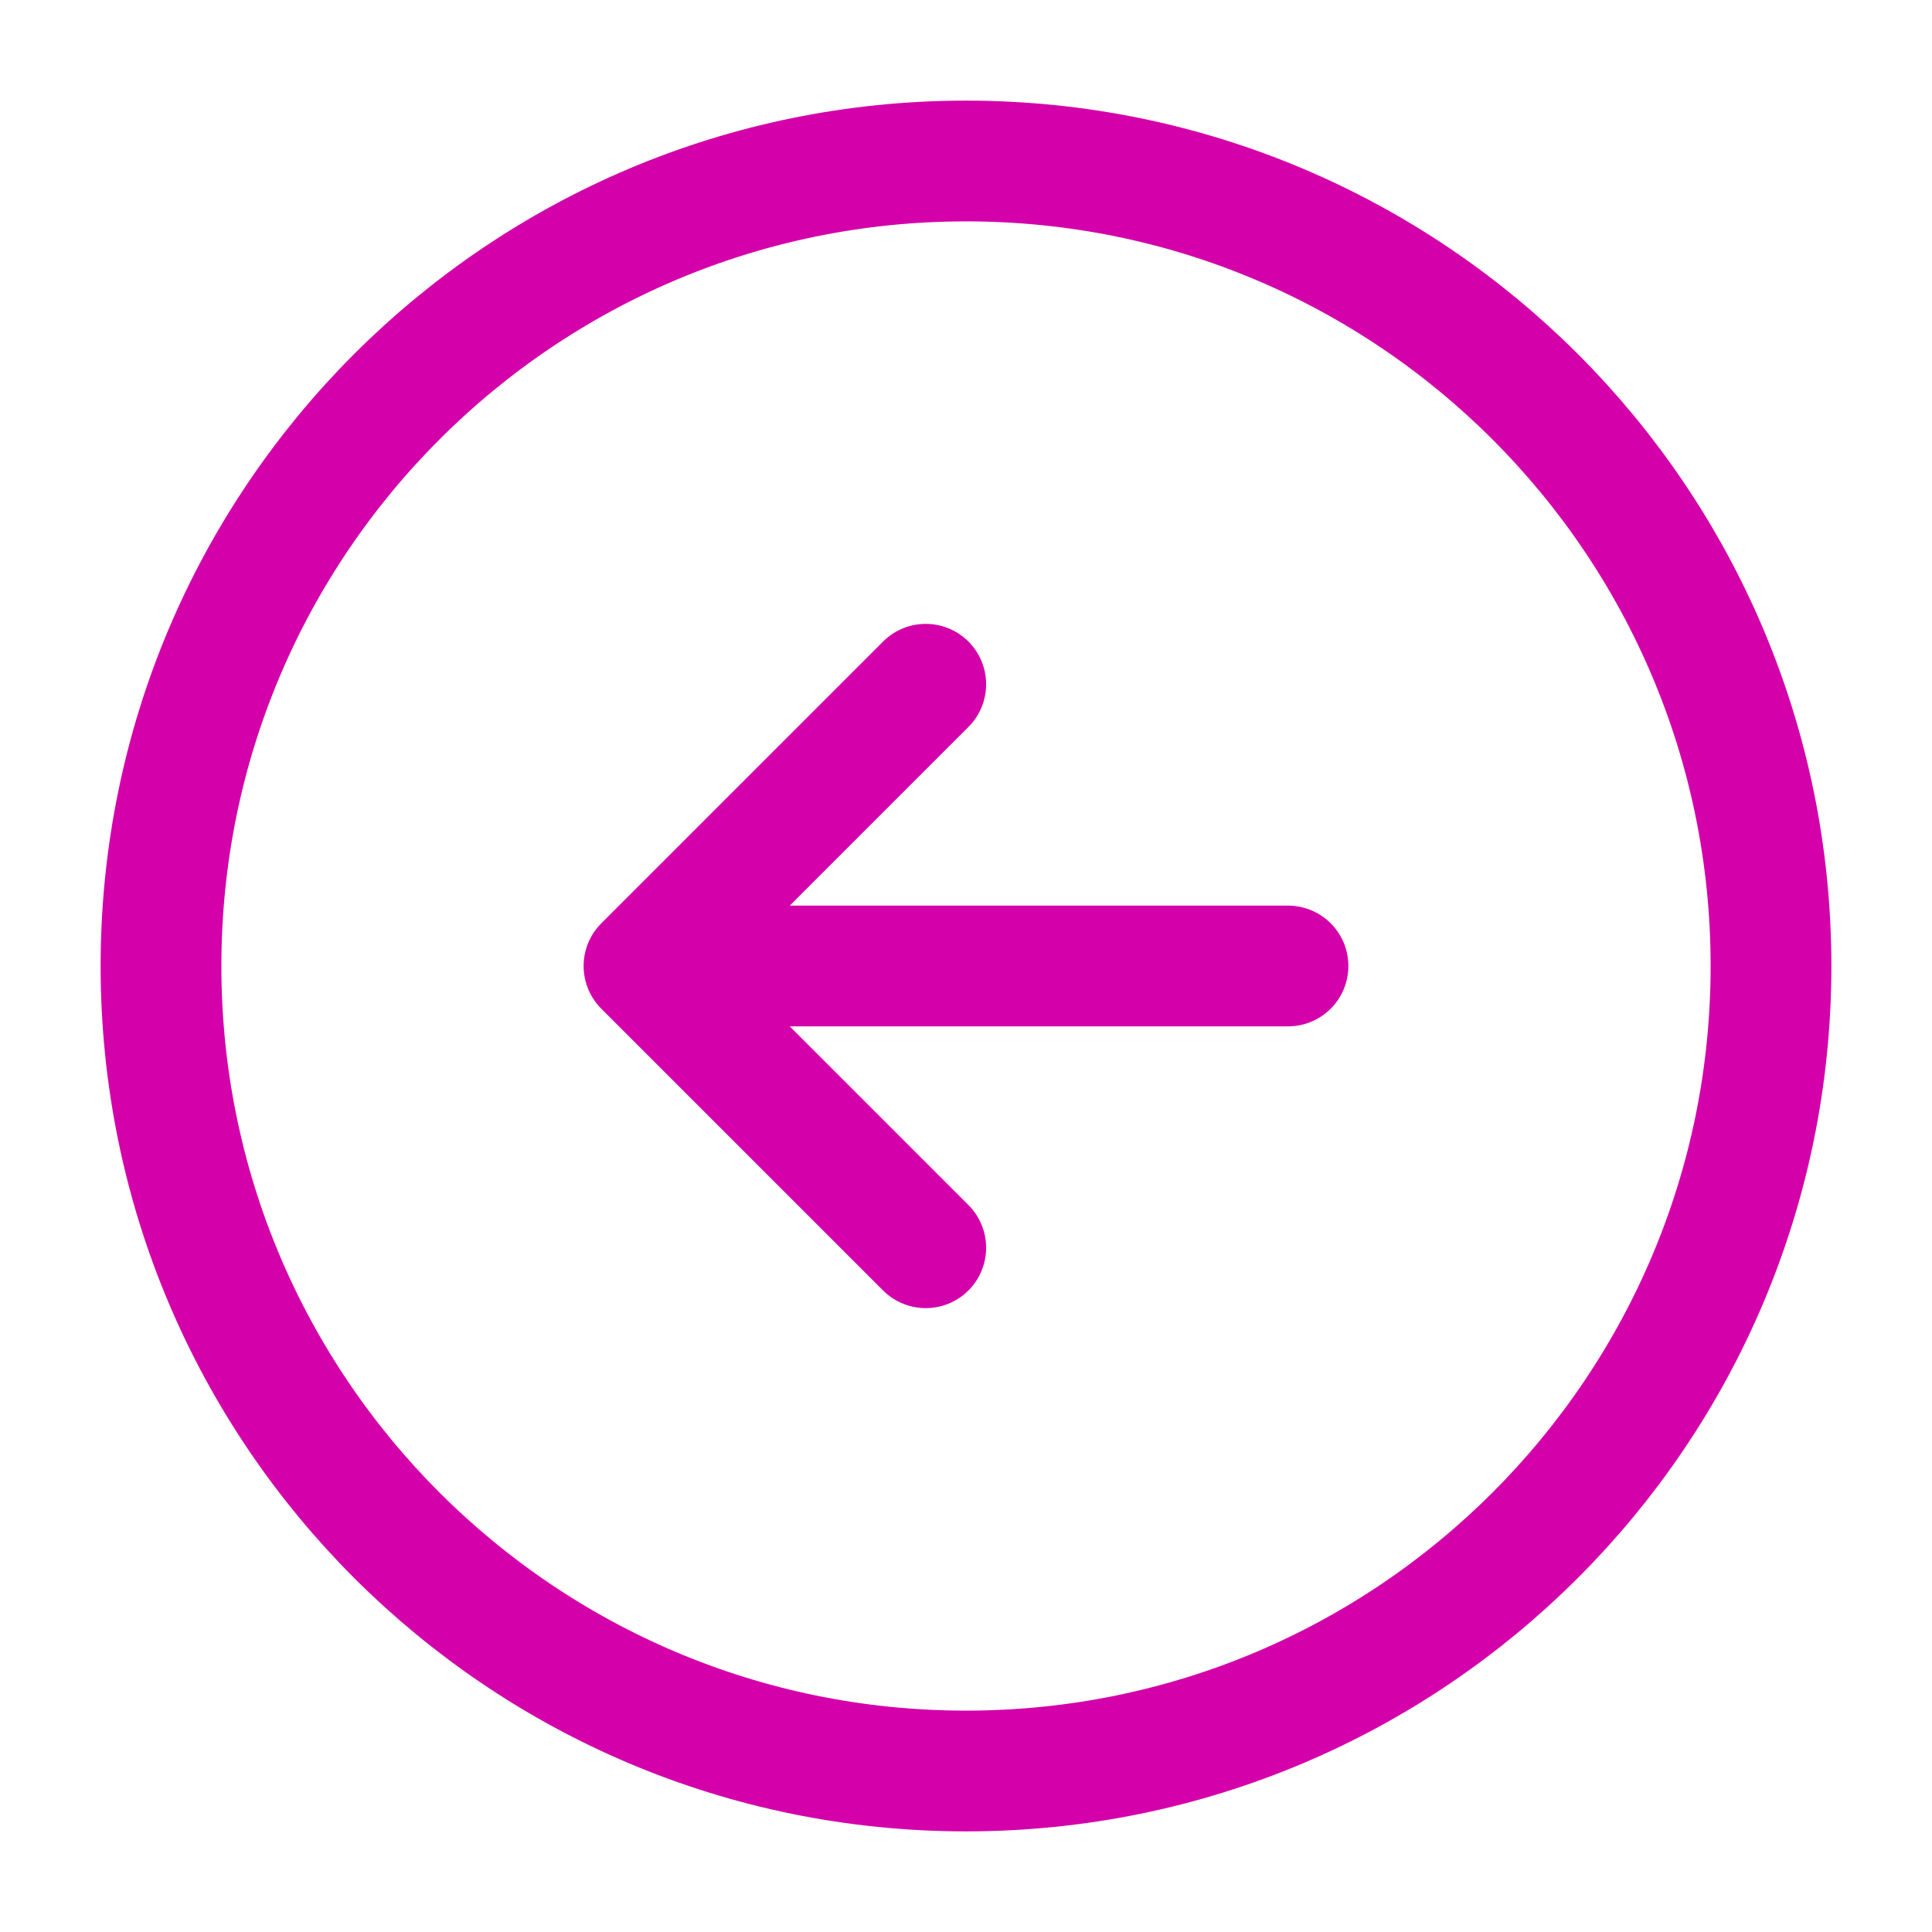
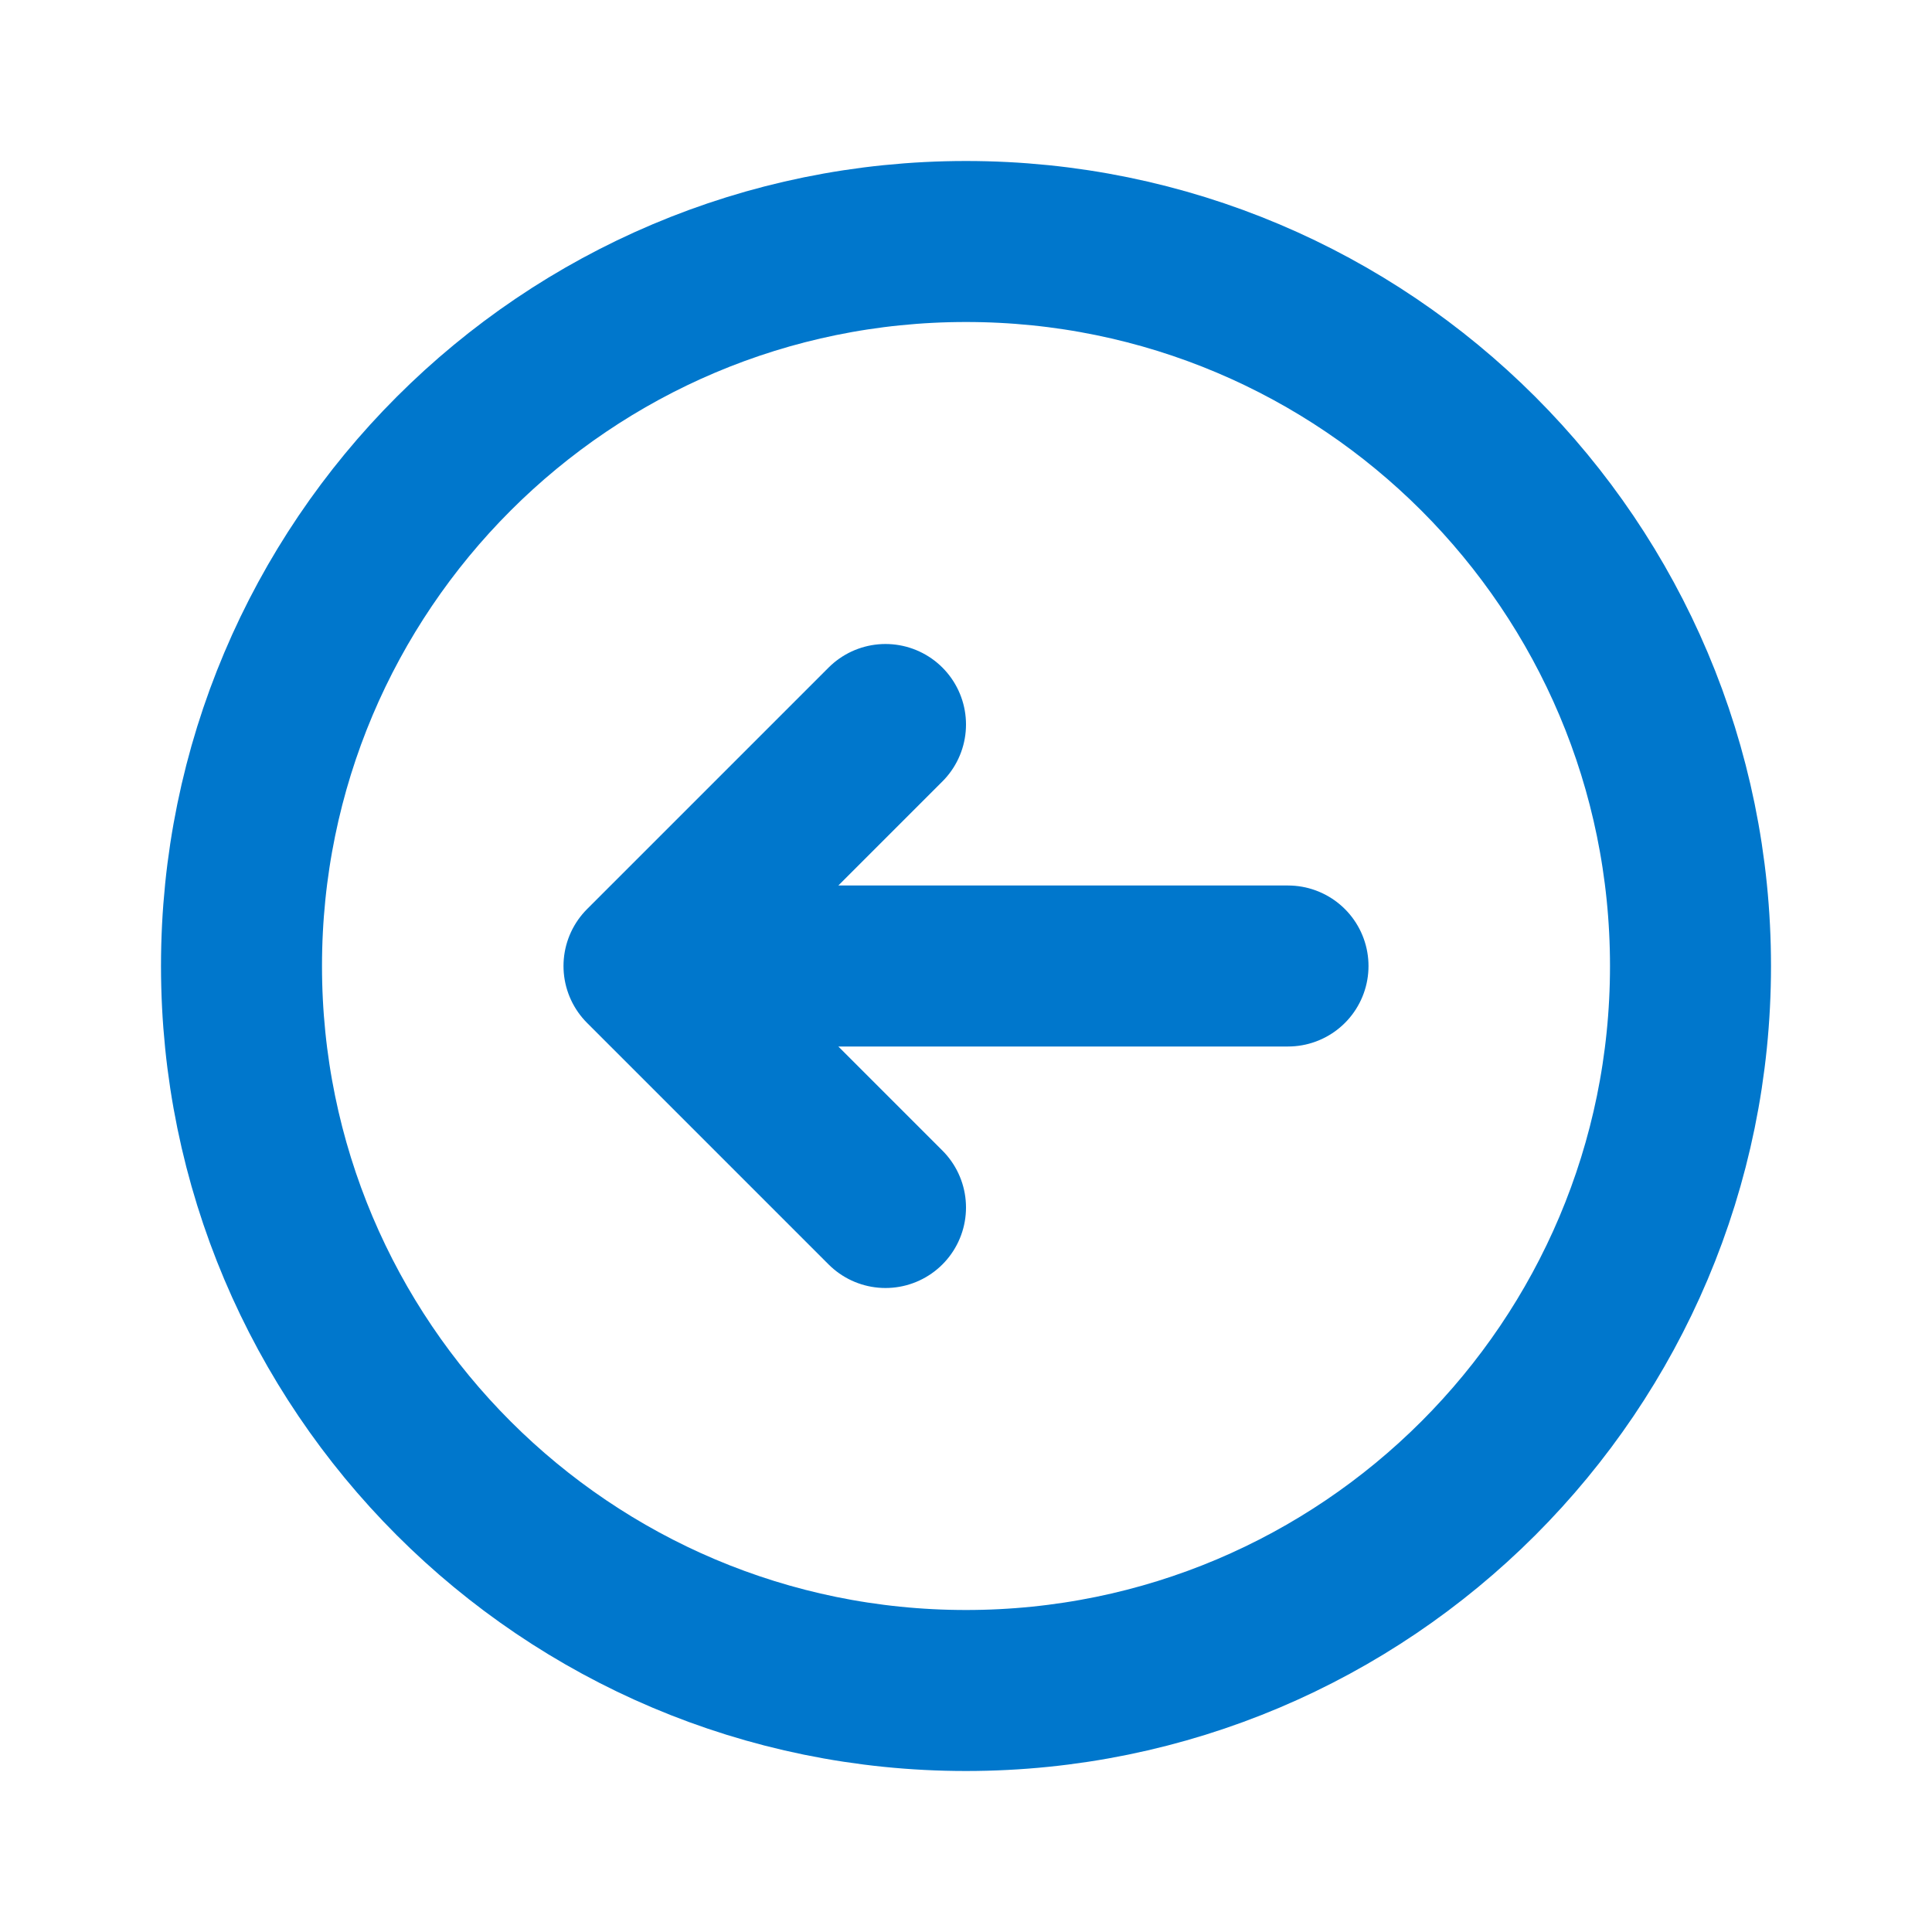
- <svg xmlns="http://www.w3.org/2000/svg" width="24" height="24" stroke-width="1.5" viewBox="0 0 24 24" fill="none" version="1.1" id="svg6">
-   <defs id="defs10" />
-   <path d="M16 12H8M8 12L11.5 15.5M8 12L11.5 8.5" stroke="currentColor" stroke-linecap="round" stroke-linejoin="round" id="path2" style="stroke:#d400aa;stroke-opacity:1" />
-   <path d="M12 22C17.523 22 22 17.523 22 12C22 6.477 17.523 2 12 2C6.477 2 2 6.477 2 12C2 17.523 6.477 22 12 22Z" stroke="currentColor" stroke-linecap="round" stroke-linejoin="round" id="path4" style="stroke:#d400aa;stroke-opacity:1" />
+ <svg xmlns="http://www.w3.org/2000/svg" width="24" height="24" viewBox="0 0 24 24" fill="none" version="1.1" id="svg4">
+   <defs id="defs8" />
+   <path d="M11 15L8 12M8 12L11 9M8 12L16 12M3 12C3 7.029 7.029 3 12 3C16.971 3 21 7.029 21 12C21 16.971 16.971 21 12 21C7.029 21 3 16.971 3 12Z" stroke="#4A5568" stroke-width="2" stroke-linecap="round" stroke-linejoin="round" id="path2" style="stroke:#0077cc;stroke-opacity:1" />
</svg>
